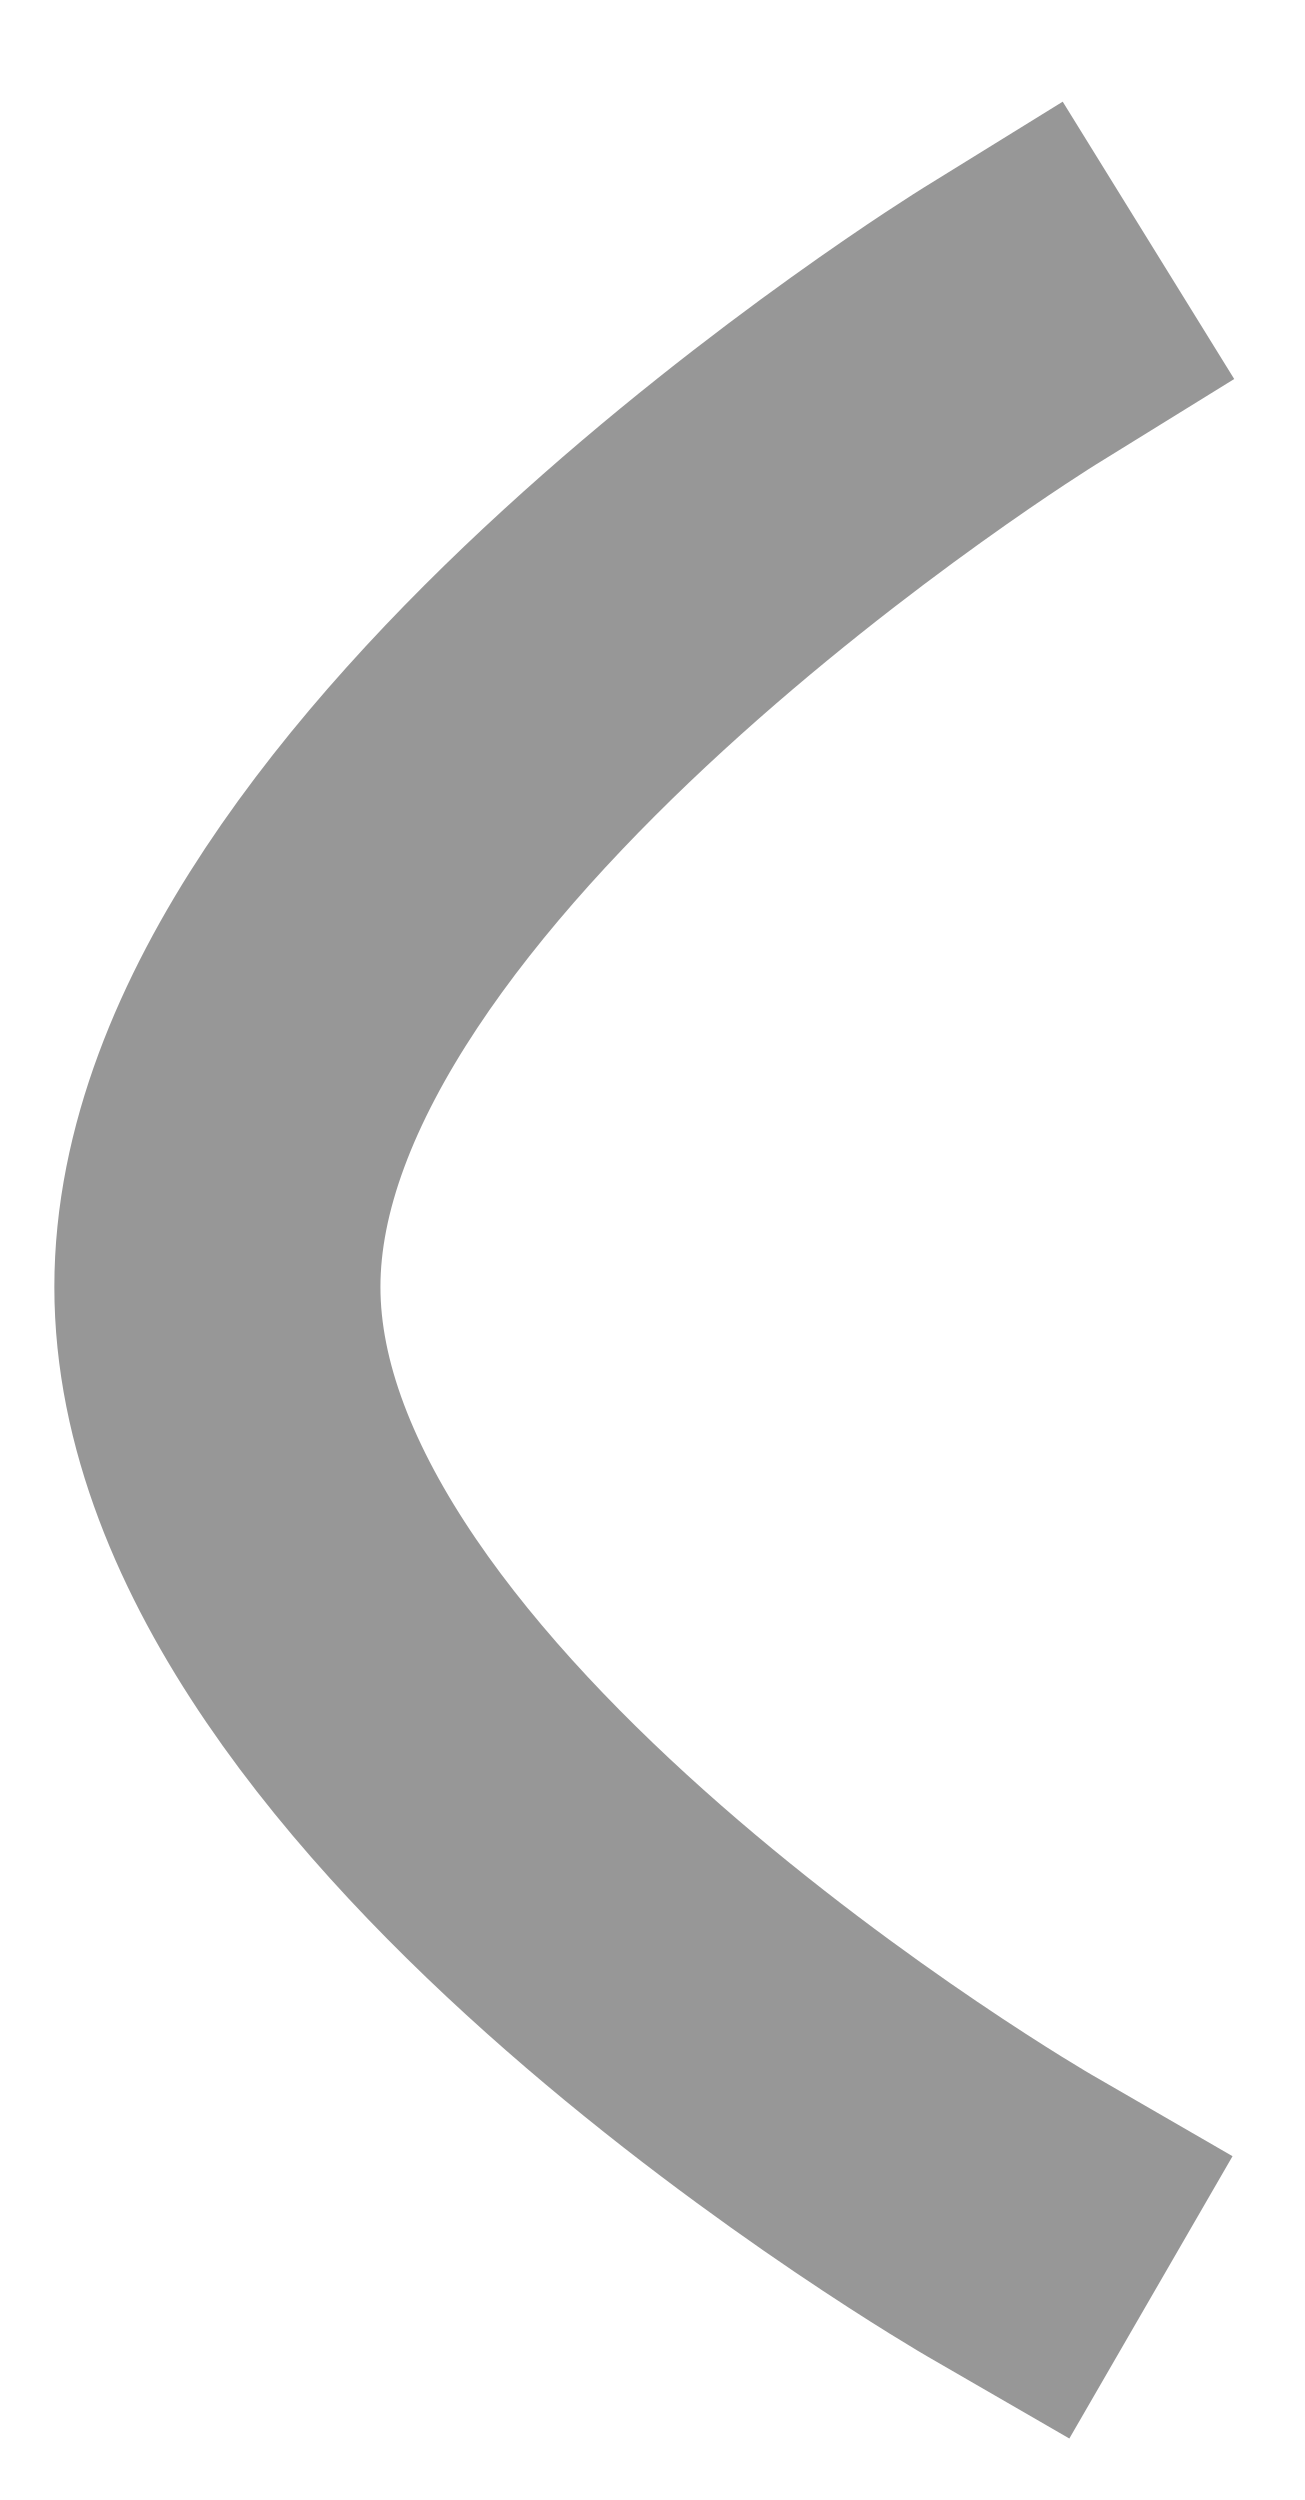
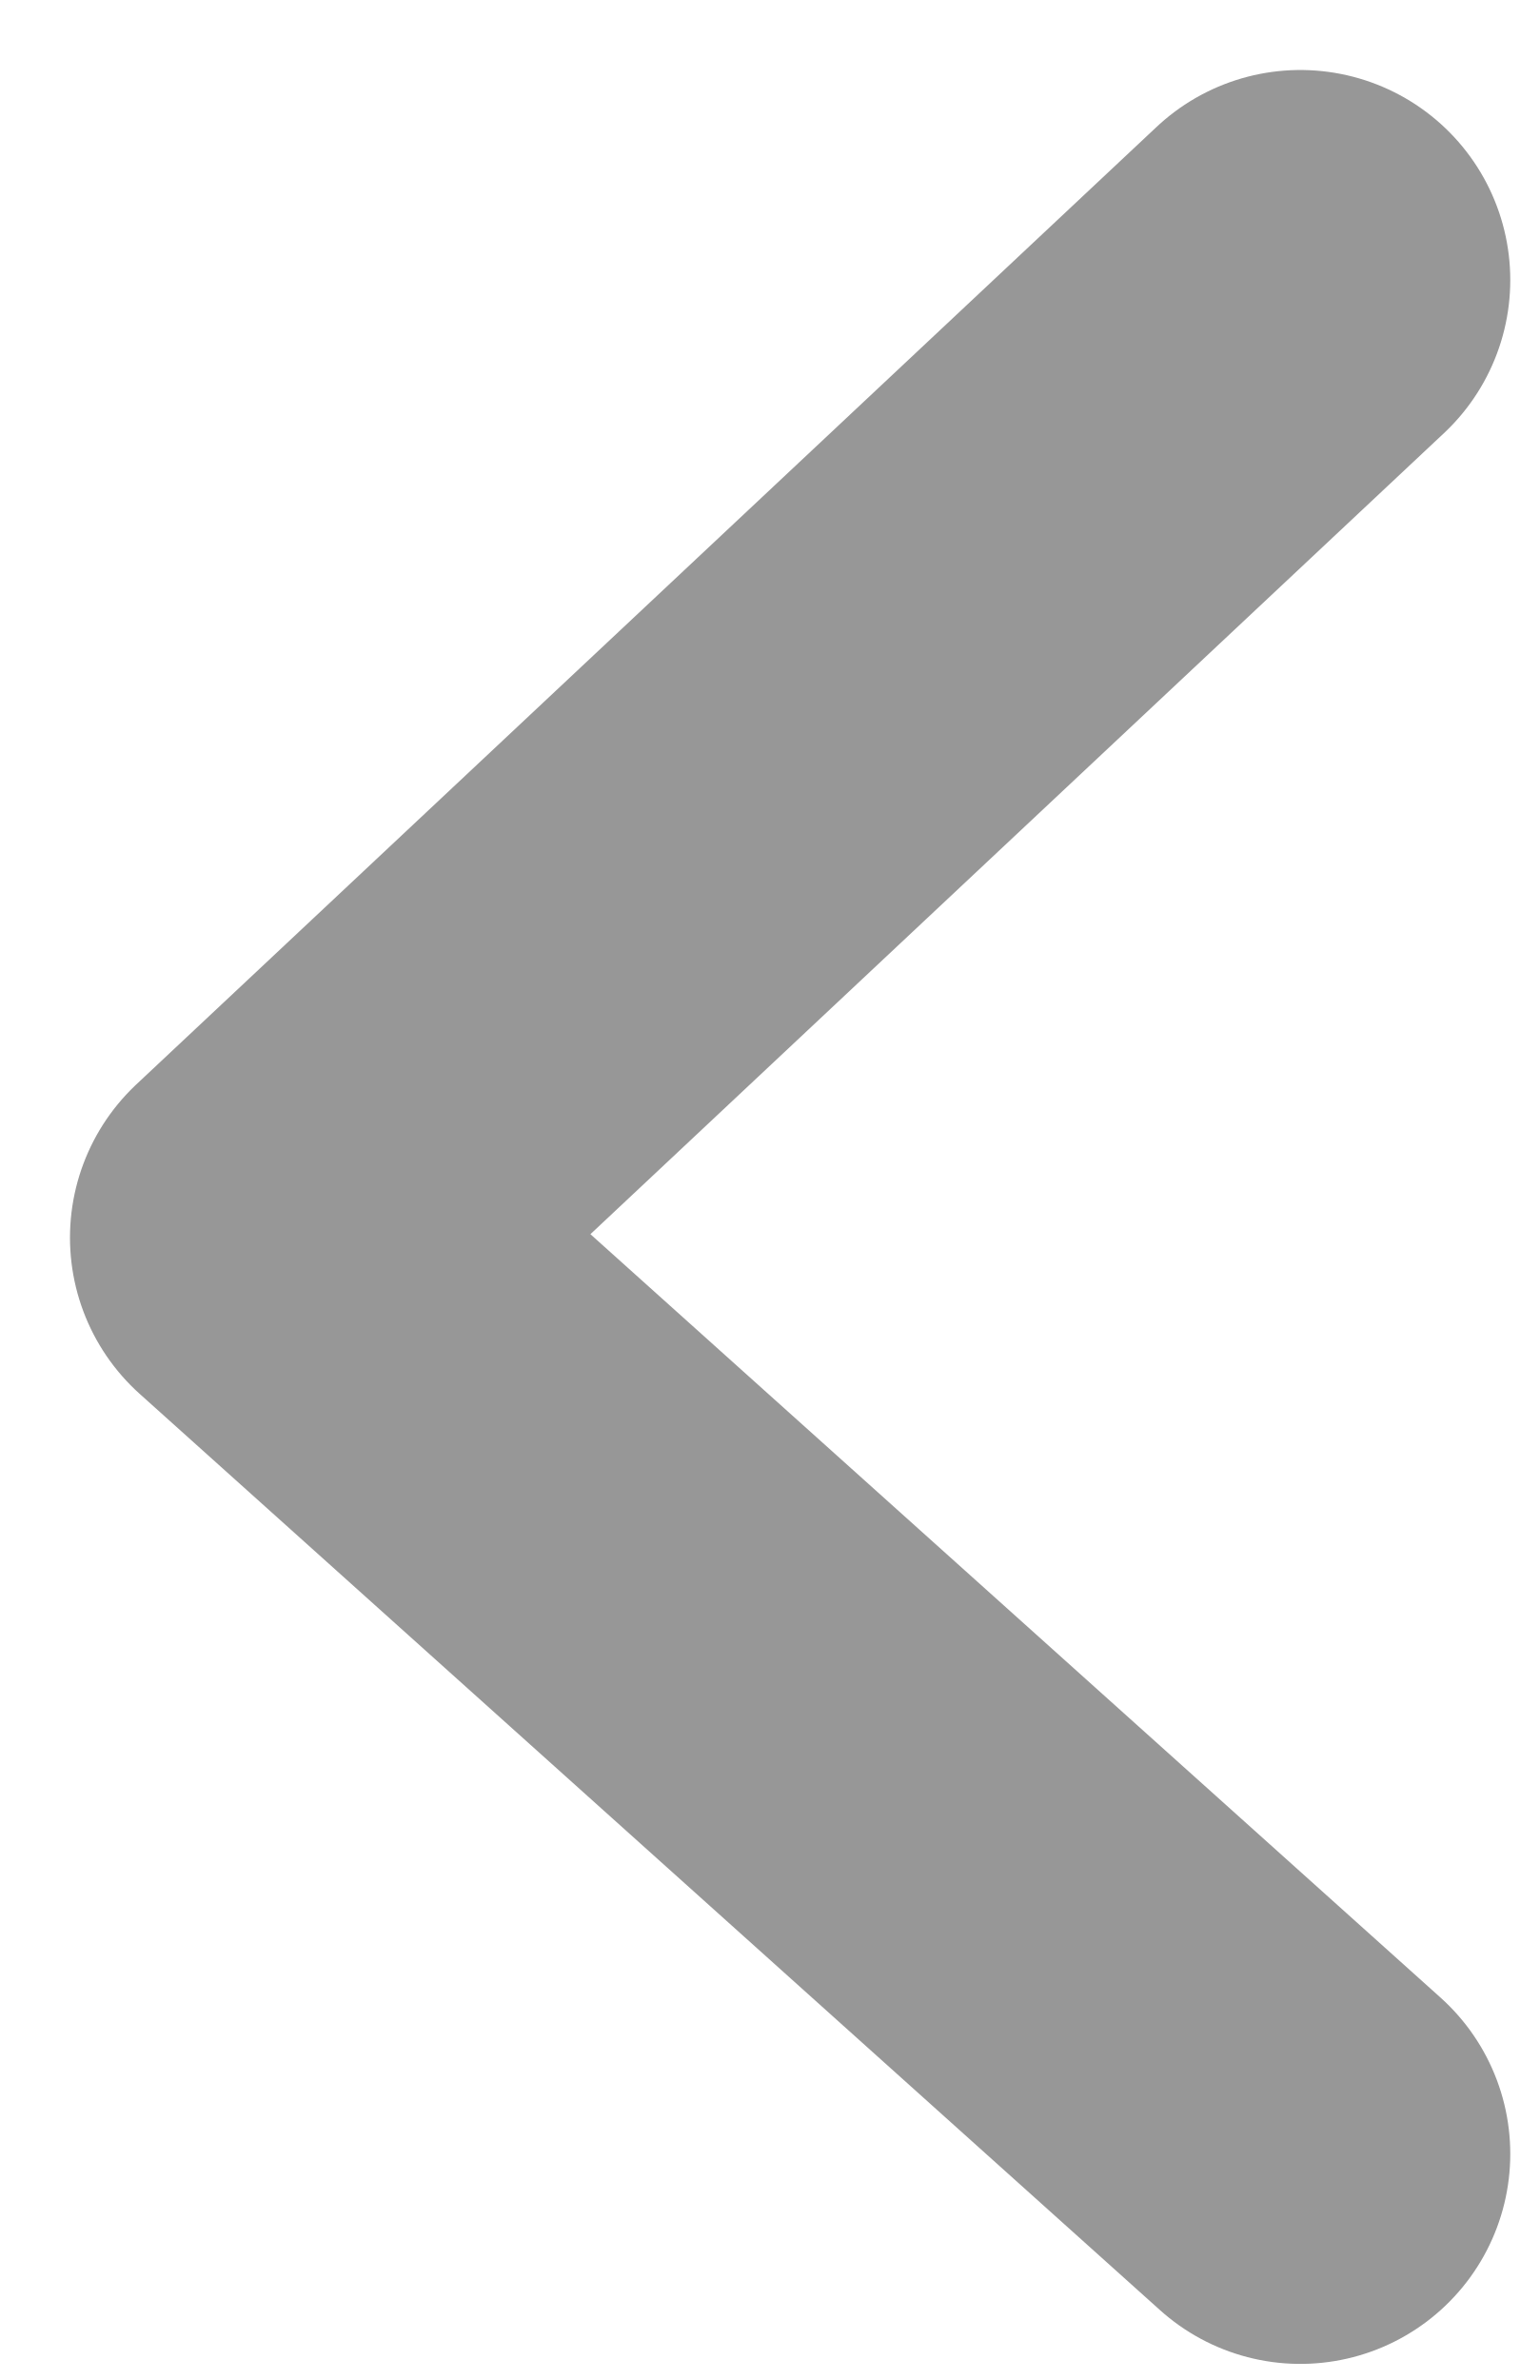
- <svg xmlns="http://www.w3.org/2000/svg" width="12px" height="23px" viewBox="0 0 12 23" version="1.1">
+ <svg xmlns="http://www.w3.org/2000/svg" width="11px" height="17px" viewBox="0 0 11 17" version="1.1">
  <defs />
-   <g id="Home-(working)" stroke="none" stroke-width="1" fill="none" fill-rule="evenodd" stroke-linecap="square">
-     <g id="Artboard" transform="translate(-405, -601)" stroke="#979797" stroke-width="3">
-       <path d="M407,604 C407,604 414.29,608.508 414.29,612.84 C414.29,617.171 407,621.385 407,621.385" id="Line-Copy" transform="translate(410.645, 612.6925) scale(-1, 1) translate(-410.645, -612.6925) " />
+   <g id="Home-(working)" stroke="none" stroke-width="1" fill="none" fill-rule="evenodd" stroke-linecap="round" stroke-linejoin="round">
+     <g id="Artboard" transform="translate(-405, -604)" stroke="#979797" stroke-width="3">
+       <polyline id="Line-Copy" transform="translate(410.645, 612.6925) scale(-1, 1) translate(-410.645, -612.6925) " points="407 606 414.29 612.84 407 619.385" />
    </g>
  </g>
</svg>
